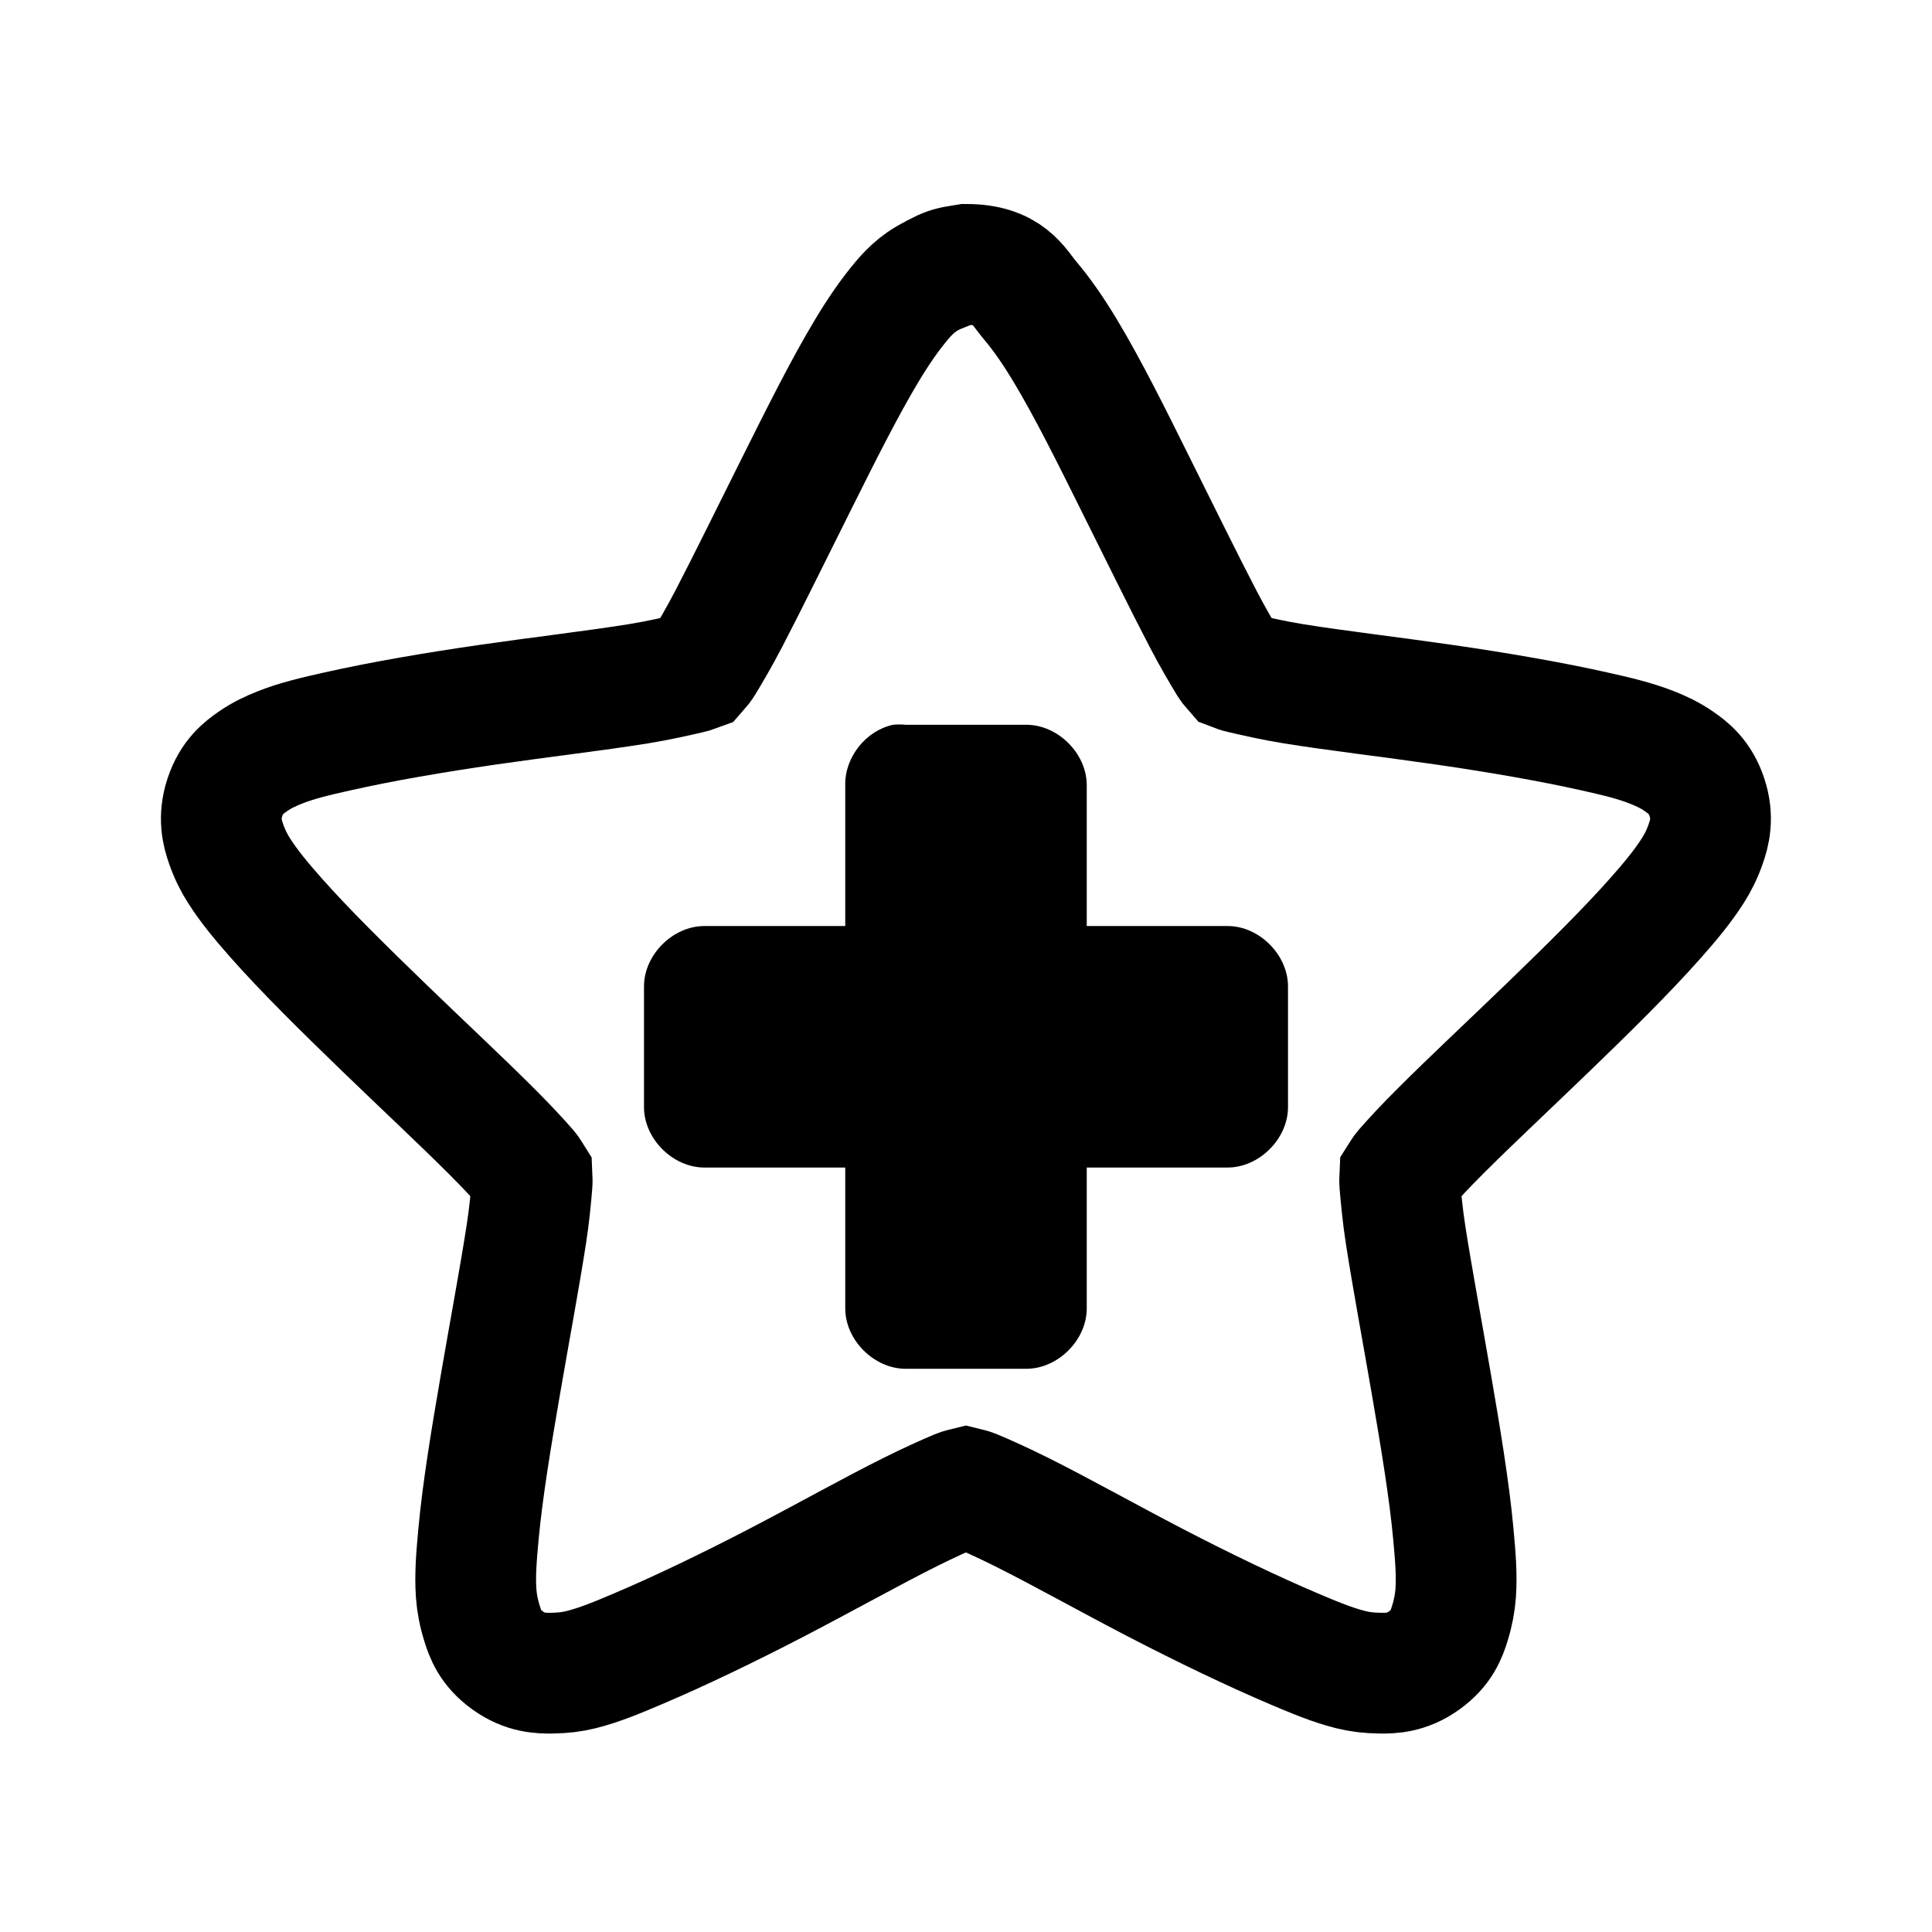
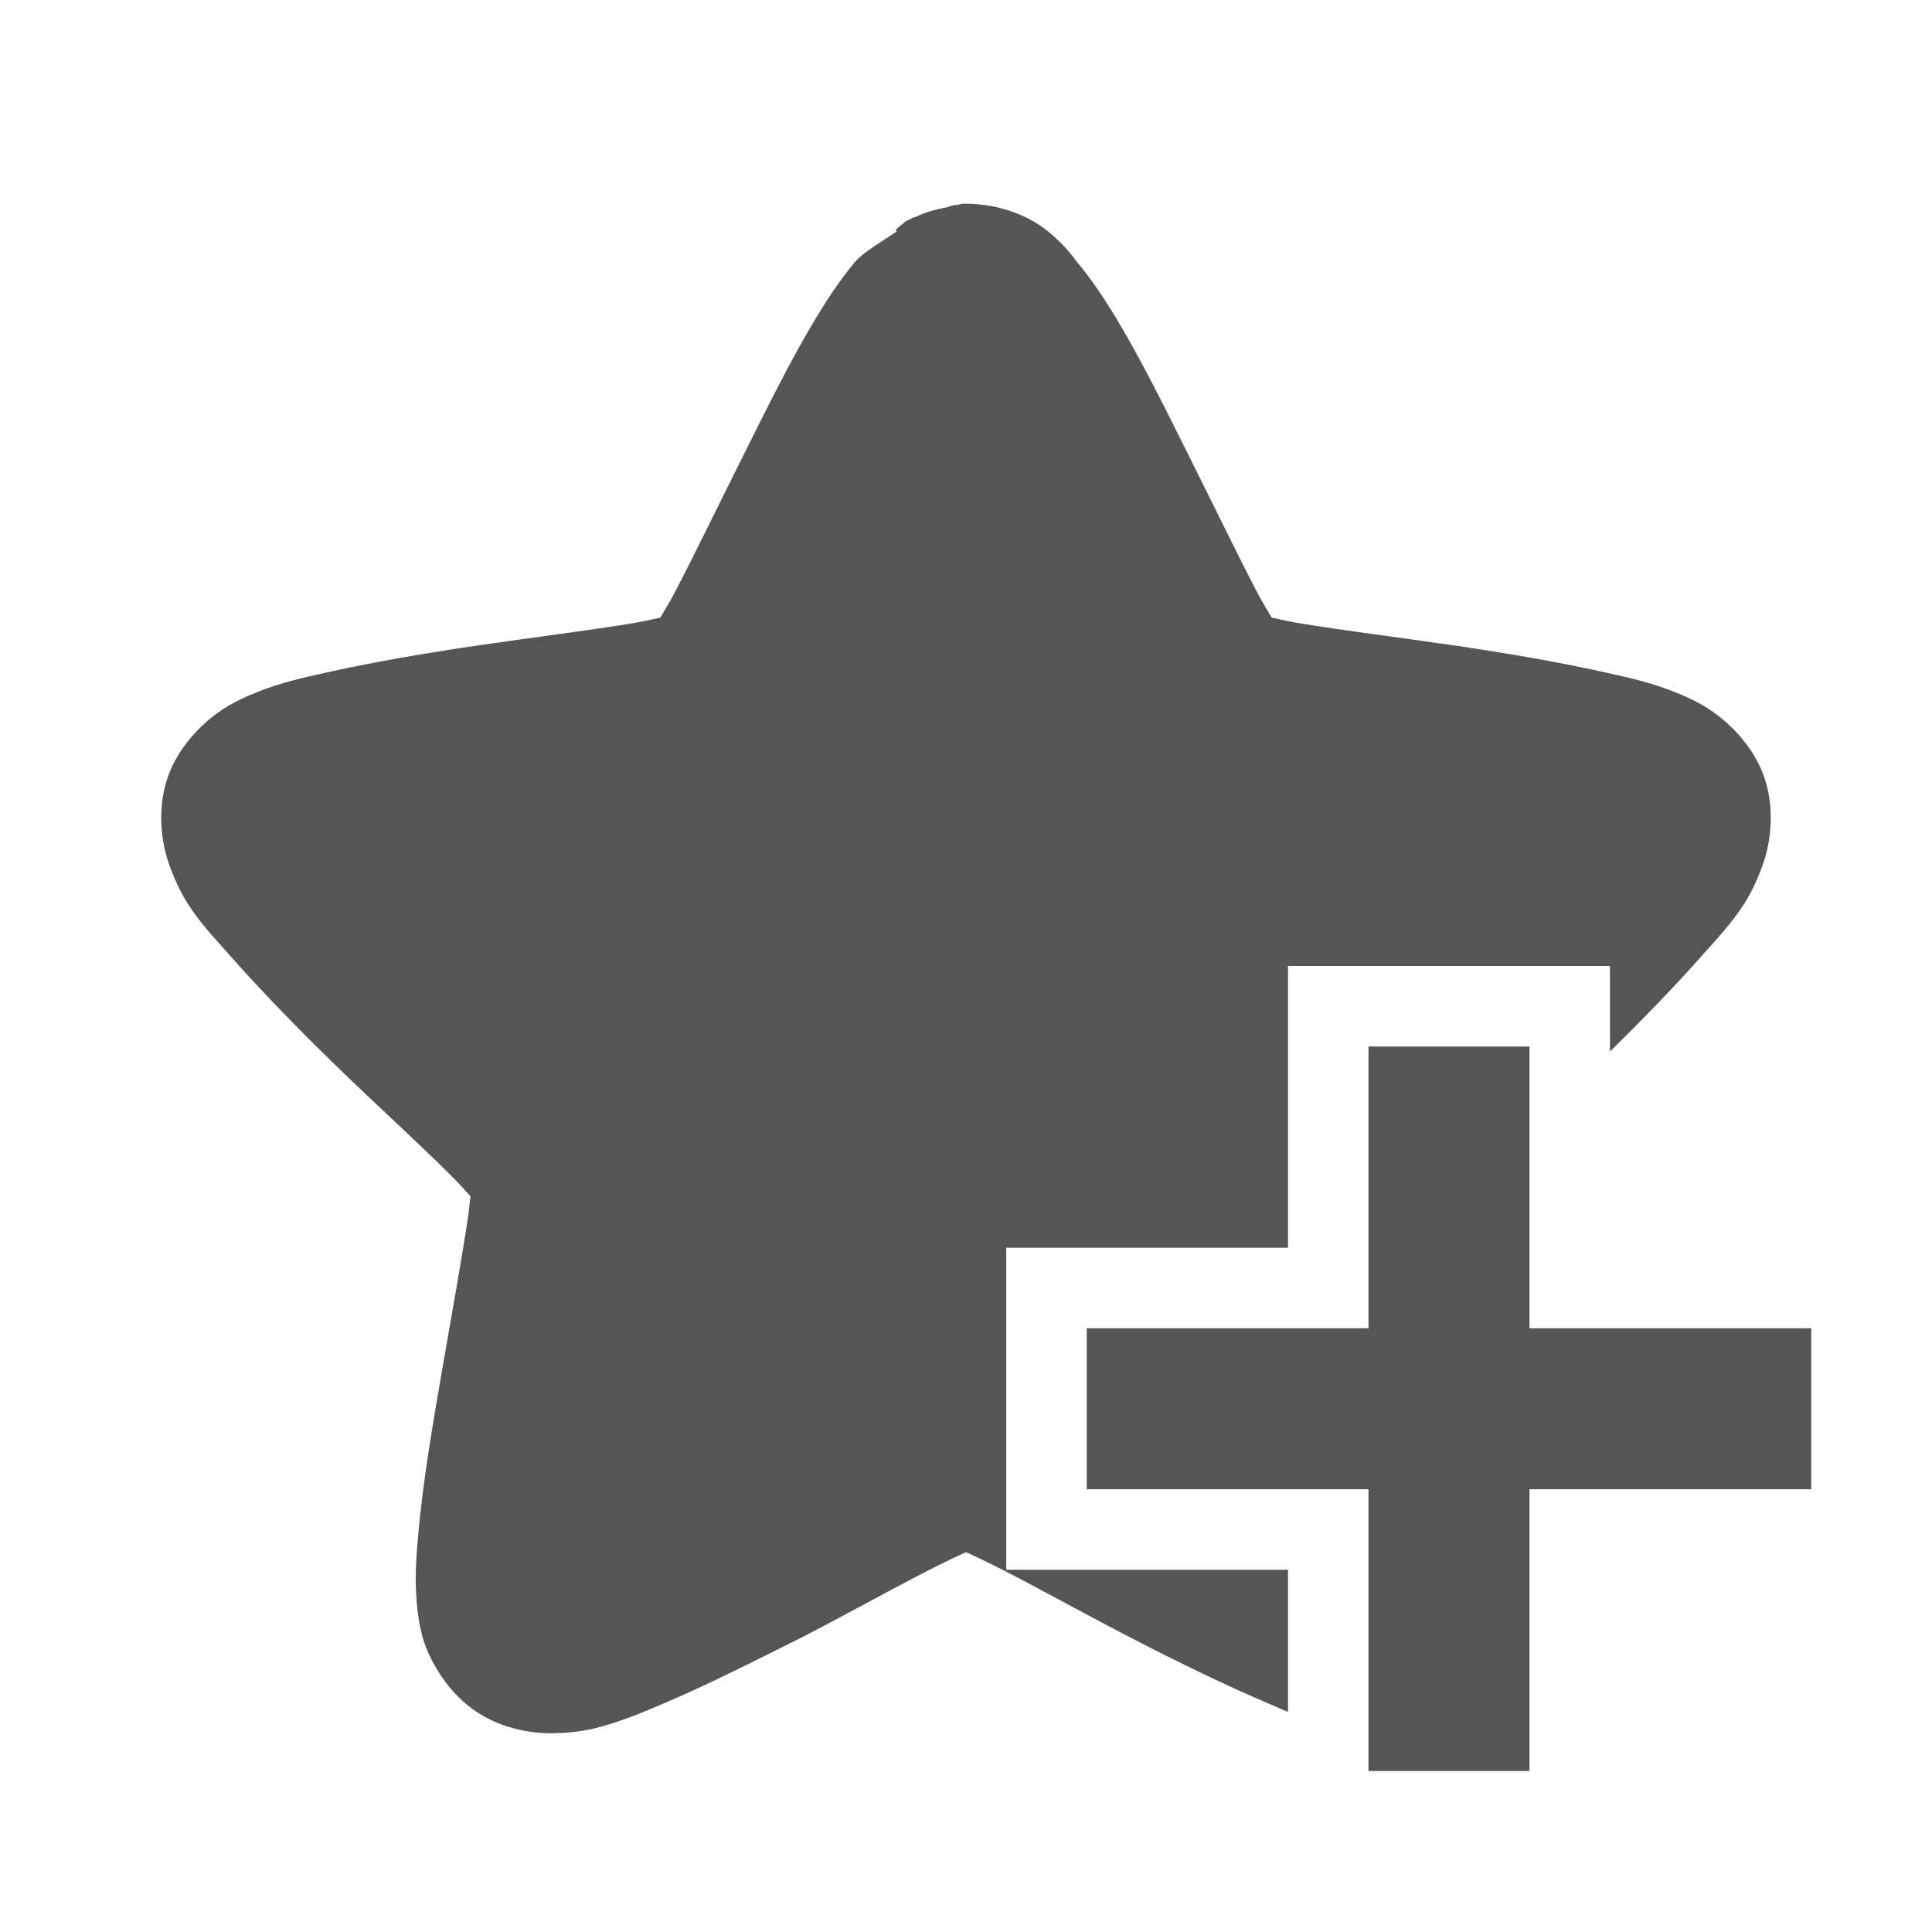
<svg xmlns="http://www.w3.org/2000/svg" xmlns:xlink="http://www.w3.org/1999/xlink" id="svg3692" height="48px" width="48px" version="1.1">
  <defs id="defs3694">
    <linearGradient id="linearGradient3619" y2="33.955" gradientUnits="userSpaceOnUse" x2="15.215" gradientTransform="translate(2.9799,-3.1217)" y1="22.292" x1="11.566">
      <stop id="stop2687" style="stop-color:#fff;stop-opacity:.275" offset="0" />
      <stop id="stop2689" style="stop-color:#fff;stop-opacity:0" offset="1" />
    </linearGradient>
    <linearGradient id="linearGradient3648" y2="43.444" gradientUnits="userSpaceOnUse" x2="29.647" y1="2" x1="29.647">
      <stop id="stop3644" style="stop-color:#fff" offset="0" />
      <stop id="stop3646" style="stop-color:#fff;stop-opacity:0" offset="1" />
    </linearGradient>
    <radialGradient id="radialGradient3627" gradientUnits="userSpaceOnUse" cy="25.625" cx="13.139" gradientTransform="matrix(0,2.6541,-3.1628,0,97.183,-26.676)" r="13.931">
      <stop id="stop3692" style="stop-color:#ffeb9f" offset="0" />
      <stop id="stop3694" style="stop-color:#ffd57e" offset=".262" />
      <stop id="stop3696" style="stop-color:#ffbc43" offset=".661" />
      <stop id="stop3698" style="stop-color:#ff921a" offset="1" />
    </radialGradient>
    <linearGradient id="linearGradient3629" y2="9.58" gradientUnits="userSpaceOnUse" x2="21.483" gradientTransform="matrix(1.6509,0,0,1.6568,-11.466,-15.046)" y1="36.255" x1="21.483">
      <stop id="stop3605" style="stop-color:#a7651c" offset="0" />
      <stop id="stop3607" style="stop-color:#c8a700" offset="1" />
    </linearGradient>
    <radialGradient id="radialGradient3690" gradientUnits="userSpaceOnUse" cx="62.625" cy="4.625" r="10.625" gradientTransform="matrix(2.1647,0,0,0.84706,-111.56,35.082)">
      <stop id="stop8840" offset="0" />
      <stop id="stop8842" style="stop-opacity:0" offset="1" />
    </radialGradient>
    <linearGradient id="linearGradient5530" y2="38.274" gradientUnits="userSpaceOnUse" x2="22.369" gradientTransform="matrix(0.59882,0,0,0.5952,23.605,21.219)" y1="8.032" x1="22.369">
      <stop id="stop3945" style="stop-color:#fff" offset="0" />
      <stop id="stop3947" style="stop-color:#fff;stop-opacity:0" offset="1" />
    </linearGradient>
    <radialGradient id="radialGradient2885" gradientUnits="userSpaceOnUse" cx="69.448" cy="51.695" r="31" gradientTransform="matrix(0,0.67924,-0.73892,0,72.903,-19.49)">
      <stop id="stop3244-5" style="stop-color:#eef87e" offset="0" />
      <stop id="stop3246-9" style="stop-color:#cde34f" offset=".262" />
      <stop id="stop3248-7" style="stop-color:#93b723" offset=".661" />
      <stop id="stop3250-8" style="stop-color:#5a7e0d" offset="1" />
    </radialGradient>
    <linearGradient id="linearGradient2887" y2="52.809" gradientUnits="userSpaceOnUse" y1="123.19" gradientTransform="matrix(0.28214,0,0,0.28445,12.171,9.9582)" x2="72.422" x1="72.422">
      <stop id="stop2492-3" style="stop-color:#365f0e" offset="0" />
      <stop id="stop2494-8" style="stop-color:#84a718" offset="1" />
    </linearGradient>
    <linearGradient xlink:href="#linearGradient5530" id="linearGradient3020" gradientUnits="userSpaceOnUse" gradientTransform="matrix(0.59882,0,0,0.5952,-29.88652,43.38849)" x1="22.369" y1="8.032" x2="22.369" y2="38.274" />
    <linearGradient xlink:href="#linearGradient3619" id="linearGradient3028" gradientUnits="userSpaceOnUse" gradientTransform="translate(-65.35908,-18.57933)" x1="11.566" y1="22.292" x2="15.215" y2="33.955" />
    <linearGradient xlink:href="#linearGradient3648" id="linearGradient3031" gradientUnits="userSpaceOnUse" x1="29.647" y1="2" x2="29.647" y2="43.444" gradientTransform="translate(-68.33898,-15.45763)" />
    <radialGradient xlink:href="#radialGradient3690" id="radialGradient3041" gradientUnits="userSpaceOnUse" gradientTransform="matrix(2.1647,0,0,0.84706,-179.899,19.62437)" cx="62.625" cy="4.625" r="10.625" />
  </defs>
-   <path style="font-size:medium;font-style:normal;font-variant:normal;font-weight:normal;font-stretch:normal;text-indent:0;text-align:start;text-decoration:none;line-height:normal;letter-spacing:normal;word-spacing:normal;text-transform:none;direction:ltr;block-progression:tb;writing-mode:lr-tb;text-anchor:start;baseline-shift:baseline;opacity:1.0;color:#000000;fill:none;stroke:#000000;stroke-width:3;stroke-opacity:1;marker:none;visibility:visible;display:inline;overflow:visible;enable-background:accumulate;font-family:Sans;-inkscape-font-specification:Sans" d="m 24,6.568 c -0.049,0.007 -0.097,0.017 -0.145,0.029 -0.171,0.017 -0.338,0.066 -0.491,0.144 -0.01,0.009 -0.019,0.019 -0.029,0.029 -0.449,0.18 -0.716,0.444 -0.925,0.691 -0.3,0.355 -0.584,0.767 -0.867,1.238 -0.567,0.941 -1.162,2.137 -1.763,3.339 -0.601,1.202 -1.193,2.41 -1.676,3.339 -0.242,0.464 -0.473,0.856 -0.636,1.123 -0.05,0.081 -0.099,0.119 -0.145,0.173 -0.066,0.025 -0.12,0.038 -0.202,0.058 -0.307,0.071 -0.751,0.175 -1.272,0.259 -1.042,0.168 -2.388,0.324 -3.729,0.518 -1.341,0.194 -2.65,0.419 -3.729,0.662 -0.539,0.121 -1.013,0.23 -1.445,0.403 -0.216,0.086 -0.437,0.187 -0.665,0.345 -0.228,0.159 -0.526,0.381 -0.694,0.892 -0.168,0.511 -0.062,0.889 0.029,1.151 0.091,0.263 0.194,0.466 0.318,0.662 0.248,0.392 0.56,0.768 0.925,1.18 0.729,0.824 1.69,1.769 2.659,2.706 0.969,0.937 1.945,1.848 2.688,2.59 0.372,0.371 0.69,0.714 0.896,0.95 0.061,0.07 0.078,0.113 0.116,0.173 0.003,0.068 0.007,0.118 0,0.201 -0.026,0.31 -0.064,0.75 -0.145,1.266 -0.16,1.032 -0.408,2.363 -0.636,3.684 -0.228,1.322 -0.449,2.65 -0.549,3.742 -0.05,0.546 -0.09,1.005 -0.058,1.468 0.016,0.231 0.062,0.483 0.145,0.748 0.083,0.266 0.2,0.608 0.636,0.921 0.435,0.313 0.82,0.321 1.098,0.317 0.278,-0.004 0.496,-0.03 0.723,-0.086 0.452,-0.112 0.908,-0.302 1.416,-0.518 1.017,-0.431 2.24,-1.018 3.439,-1.641 1.2,-0.623 2.381,-1.286 3.324,-1.756 0.472,-0.235 0.894,-0.426 1.185,-0.547 0.084,-0.035 0.134,-0.041 0.202,-0.058 0.068,0.017 0.119,0.023 0.202,0.058 0.291,0.121 0.714,0.312 1.185,0.547 0.943,0.47 2.124,1.133 3.324,1.756 1.2,0.623 2.422,1.209 3.439,1.641 0.509,0.216 0.964,0.406 1.416,0.518 0.226,0.056 0.445,0.082 0.723,0.086 0.278,0.004 0.663,-0.004 1.098,-0.317 0.435,-0.313 0.553,-0.655 0.636,-0.921 0.083,-0.266 0.128,-0.517 0.145,-0.748 0.032,-0.463 -0.008,-0.922 -0.058,-1.468 -0.1,-1.092 -0.321,-2.42 -0.549,-3.742 -0.228,-1.322 -0.476,-2.652 -0.636,-3.684 -0.08,-0.516 -0.118,-0.956 -0.145,-1.266 -0.007,-0.084 -0.003,-0.133 0,-0.201 0.038,-0.059 0.055,-0.103 0.116,-0.173 0.206,-0.236 0.524,-0.579 0.896,-0.95 0.743,-0.742 1.718,-1.654 2.688,-2.59 0.97,-0.937 1.93,-1.881 2.659,-2.706 0.365,-0.412 0.677,-0.788 0.925,-1.18 0.124,-0.196 0.227,-0.399 0.318,-0.662 0.091,-0.263 0.197,-0.64 0.029,-1.151 -0.168,-0.511 -0.465,-0.734 -0.694,-0.892 -0.228,-0.159 -0.448,-0.259 -0.665,-0.345 -0.433,-0.173 -0.906,-0.282 -1.445,-0.403 -1.079,-0.242 -2.388,-0.468 -3.729,-0.662 -1.341,-0.194 -2.686,-0.35 -3.729,-0.518 -0.521,-0.084 -0.964,-0.188 -1.272,-0.259 -0.082,-0.019 -0.136,-0.032 -0.202,-0.058 -0.046,-0.054 -0.095,-0.091 -0.145,-0.173 -0.163,-0.267 -0.394,-0.658 -0.636,-1.123 -0.484,-0.928 -1.076,-2.137 -1.676,-3.339 C 27.619,10.835 27.024,9.639 26.457,8.698 26.173,8.228 25.89,7.815 25.59,7.461 25.289,7.106 25.069,6.568 24,6.568 z" id="path1307" />
-   <path style="font-size:medium;font-style:normal;font-variant:normal;font-weight:normal;font-stretch:normal;text-indent:0;text-align:start;text-decoration:none;line-height:normal;letter-spacing:normal;word-spacing:normal;text-transform:none;direction:ltr;block-progression:tb;writing-mode:lr-tb;text-anchor:start;baseline-shift:baseline;opacity:1.0;color:#000000;fill:#5555555;fill-opacity:1;fill-rule:nonzero;stroke:none;stroke-width:3;marker:none;visibility:visible;display:inline;overflow:visible;enable-background:accumulate;font-family:Sans;-inkscape-font-specification:Sans" d="m 22.188,18.007 c -0.676,0.144 -1.203,0.809 -1.188,1.5 l 0,3.5 -3.5,0 c -0.785,7.8e-5 -1.5,0.715 -1.5,1.5 l 0,3 c 7.9e-5,0.785 0.715,1.5 1.5,1.5 l 3.5,0 0,3.5 c 7.9e-5,0.785 0.715,1.5 1.5,1.5 l 3,0 c 0.785,-7.9e-5 1.5,-0.715 1.5,-1.5 l 0,-3.5 3.5,0 c 0.785,-7.9e-5 1.5,-0.715 1.5,-1.5 l 0,-3 c -7.9e-5,-0.785 -0.715,-1.5 -1.5,-1.5 l -3.5,0 0,-3.5 c -7.9e-5,-0.785 -0.715,-1.5 -1.5,-1.5 l -3,0 c -0.104,-0.011 -0.209,-0.011 -0.312,0 z" id="path2262" />
+   <path style="font-size:medium;font-style:normal;font-variant:normal;font-weight:normal;font-stretch:normal;text-indent:0;text-align:start;text-decoration:none;line-height:normal;letter-spacing:normal;word-spacing:normal;text-transform:none;direction:ltr;block-progression:tb;writing-mode:lr-tb;text-anchor:start;baseline-shift:baseline;color:#000000;fill:#555555;fill-opacity:1;stroke:none;stroke-width:3;marker:none;visibility:visible;display:inline;overflow:visible;enable-background:accumulate;font-family:Sans;-inkscape-font-specification:Sans" d="M 23.906 5.062 L 23.781 5.094 C 23.76 5.097 23.74 5.09 23.719 5.094 C 23.643 5.101 23.574 5.143 23.5 5.156 C 23.255 5.2 23.007 5.27 22.781 5.375 C 22.752 5.389 22.717 5.391 22.688 5.406 L 22.5 5.5 L 22.312 5.656 C 22.29 5.678 22.269 5.699 22.25 5.719 L 22.281 5.75 C 21.89 6.009 21.434 6.282 21.25 6.5 C 20.88 6.937 20.562 7.42 20.25 7.938 C 19.633 8.962 19.038 10.175 18.438 11.375 C 17.833 12.584 17.25 13.787 16.781 14.688 C 16.641 14.957 16.526 15.138 16.406 15.344 C 16.159 15.399 15.938 15.45 15.625 15.5 C 14.639 15.659 13.275 15.833 11.906 16.031 C 10.539 16.229 9.201 16.463 8.062 16.719 C 7.518 16.841 6.986 16.956 6.406 17.188 C 6.144 17.292 5.794 17.44 5.438 17.688 C 5.171 17.873 4.448 18.456 4.156 19.344 C 3.862 20.24 4.069 21.094 4.188 21.438 C 4.315 21.805 4.482 22.162 4.656 22.438 C 4.977 22.944 5.367 23.348 5.75 23.781 C 6.535 24.669 7.493 25.651 8.469 26.594 C 9.45 27.542 10.443 28.444 11.156 29.156 C 11.382 29.381 11.523 29.54 11.688 29.719 C 11.665 29.952 11.639 30.178 11.594 30.469 C 11.439 31.463 11.199 32.79 10.969 34.125 C 10.74 35.453 10.515 36.788 10.406 37.969 C 10.356 38.519 10.301 39.07 10.344 39.688 C 10.368 40.039 10.415 40.409 10.531 40.781 C 10.625 41.083 10.997 41.928 11.75 42.469 C 12.516 43.02 13.391 43.068 13.719 43.062 C 14.078 43.057 14.442 43.022 14.781 42.938 C 15.391 42.787 15.925 42.561 16.438 42.344 C 17.297 41.979 18.294 41.497 19.281 41 L 19.969 40.656 C 21.198 40.018 22.395 39.348 23.281 38.906 C 23.574 38.76 23.776 38.663 24 38.562 C 24.225 38.663 24.426 38.76 24.719 38.906 C 25.605 39.348 26.802 40.018 28.031 40.656 C 29.259 41.294 30.493 41.89 31.562 42.344 C 31.706 42.405 31.851 42.471 32 42.531 L 32 39 L 25 39 L 25 31 L 32 31 L 32 24 L 40 24 L 40 26.125 C 40.808 25.328 41.593 24.524 42.25 23.781 C 42.633 23.348 43.023 22.944 43.344 22.438 C 43.518 22.163 43.685 21.805 43.812 21.438 C 43.931 21.094 44.138 20.24 43.844 19.344 C 43.552 18.456 42.828 17.872 42.562 17.688 C 42.206 17.44 41.857 17.292 41.594 17.188 C 41.014 16.956 40.482 16.841 39.938 16.719 C 38.8 16.463 37.461 16.229 36.094 16.031 C 34.725 15.833 33.361 15.659 32.375 15.5 C 32.062 15.45 31.841 15.399 31.594 15.344 C 31.474 15.138 31.359 14.957 31.219 14.688 C 30.75 13.787 30.167 12.584 29.562 11.375 L 29.531 11.312 C 28.942 10.133 28.356 8.944 27.75 7.938 C 27.438 7.42 27.12 6.937 26.75 6.5 C 26.725 6.47 26.483 6.1 26 5.719 C 25.517 5.337 24.786 5.062 24 5.062 L 23.906 5.062 z M 34 26 L 34 33 L 27 33 L 27 37 L 34 37 L 34 44 L 38 44 L 38 37 L 45 37 L 45 33 L 38 33 L 38 26 L 34 26 z " id="path1307" />
</svg>
